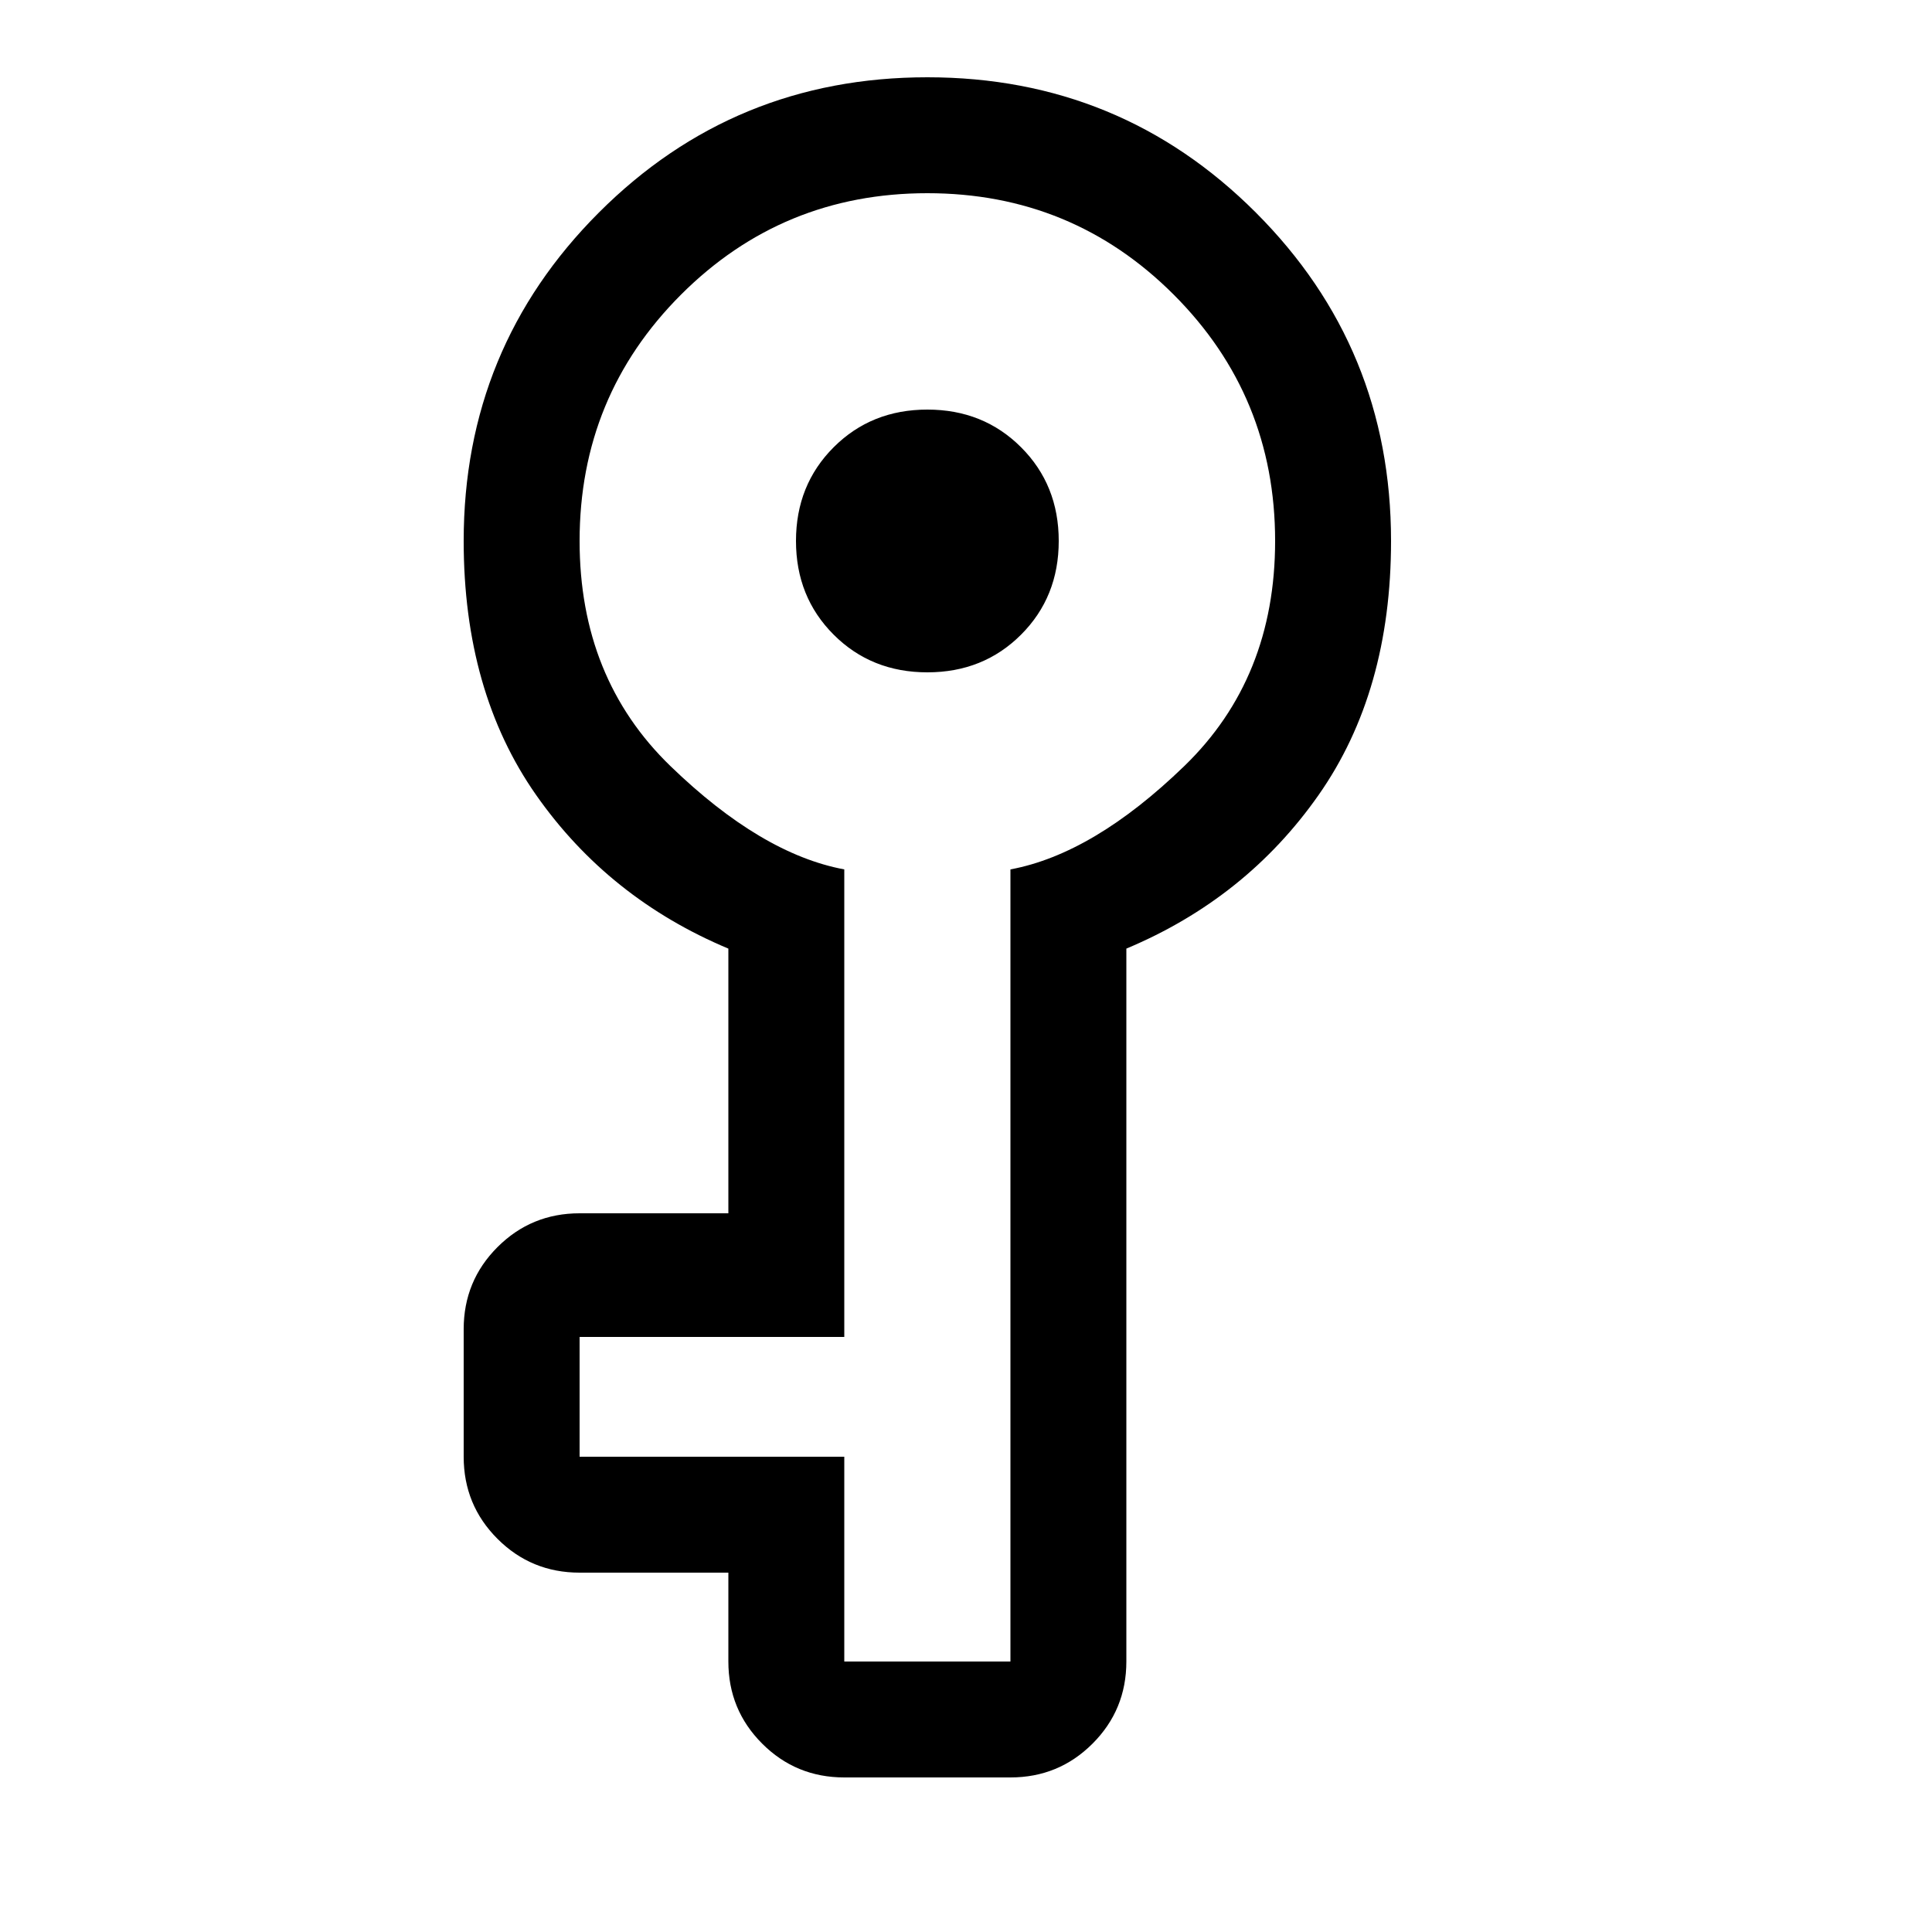
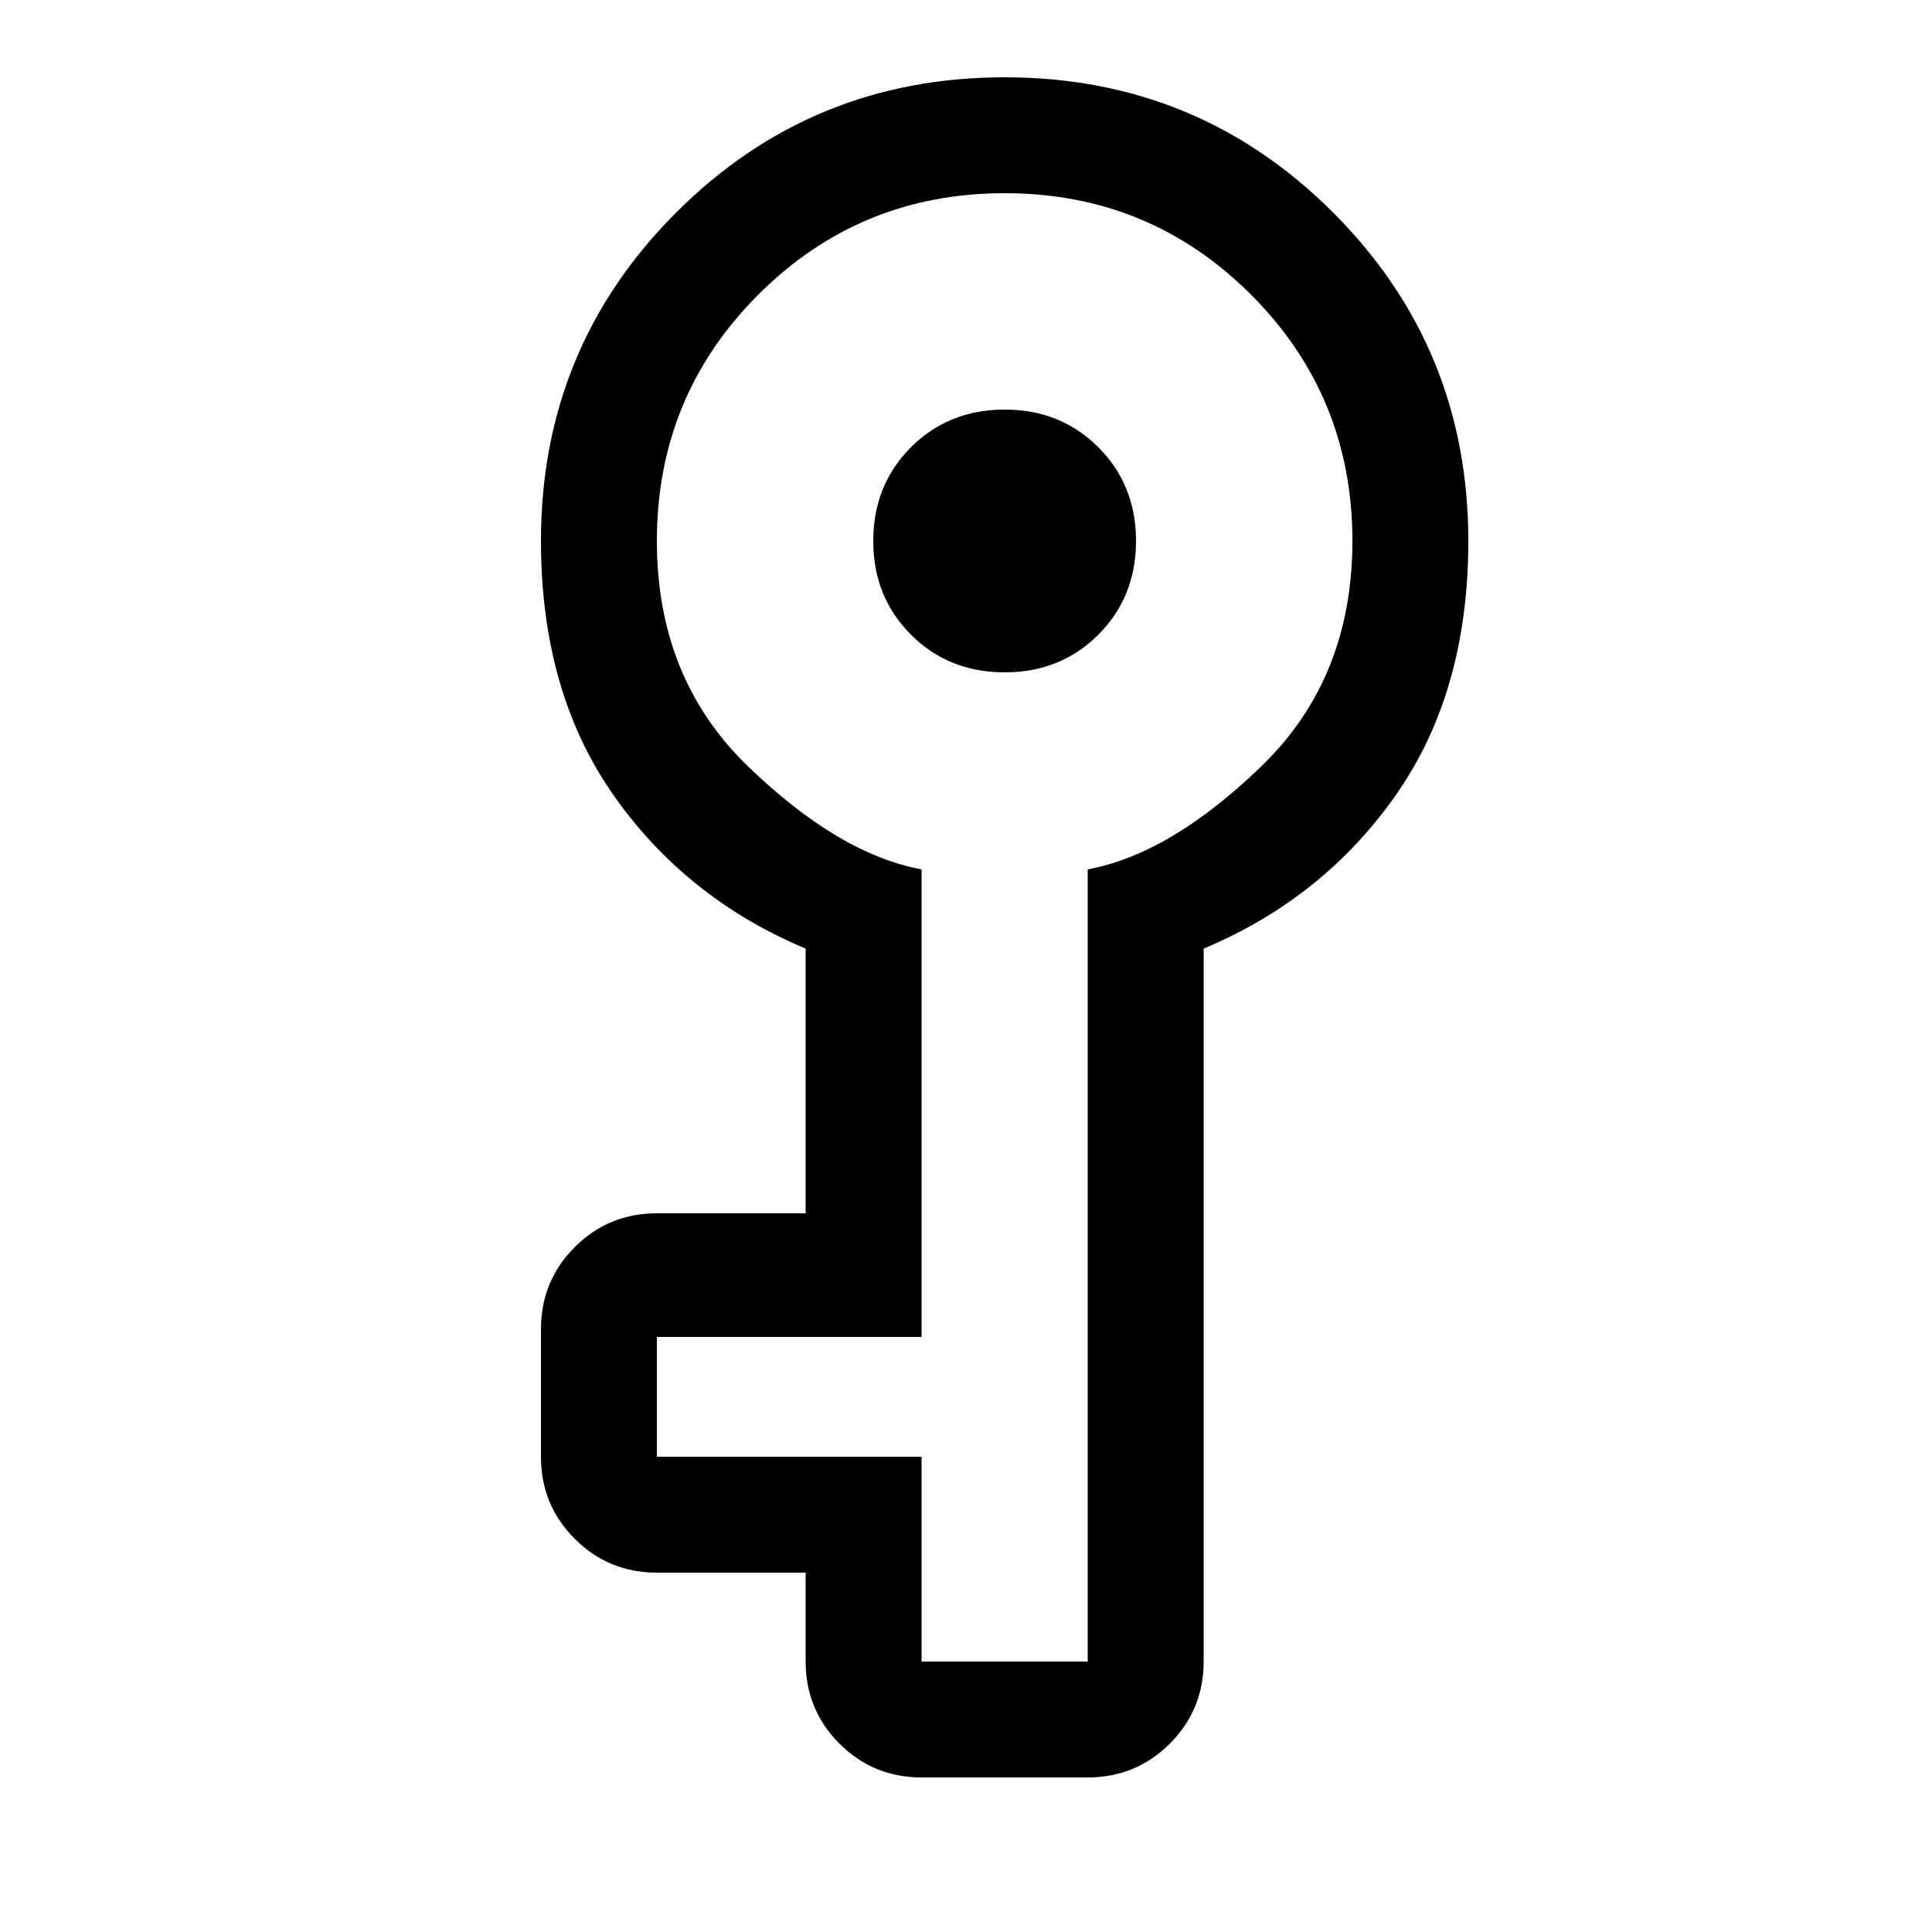
<svg xmlns="http://www.w3.org/2000/svg" viewBox="0 0 50 50">
-   <path transform="rotate(90) translate(0,-48)" d="M14 36q-5 0-8.5-3.5T2 24q0-5 3.5-8.5T14 12q3.9 0 6.575 1.875 2.675 1.875 3.975 4.975H43q1.25 0 2.125.875T46 21.85v4.3q0 1.25-.875 2.125T43 29.15h-2.3V33q0 1.25-.875 2.125T37.7 36h-3.3q-1.25 0-2.125-.875T31.4 33v-3.85h-6.85q-1.3 3.1-3.975 4.975Q17.9 36 14 36Zm0-3q3.55 0 5.825-2.35 2.275-2.35 2.675-4.5h12.1V33h3.1v-6.85H43v-4.3H22.5q-.4-2.15-2.675-4.5T14 15q-3.75 0-6.375 2.625T5 24q0 3.75 2.625 6.375T14 33Zm0-5.6q1.45 0 2.425-.975.975-.975.975-2.425 0-1.45-.975-2.425Q15.45 20.6 14 20.6q-1.45 0-2.425.975Q10.6 22.55 10.6 24q0 1.45.975 2.425.975.975 2.425.975Zm0-3.4Z" />
+   <path transform="rotate(90) translate(0,-50)" d="M14 36q-5 0-8.5-3.5T2 24q0-5 3.5-8.5T14 12q3.9 0 6.575 1.875 2.675 1.875 3.975 4.975H43q1.25 0 2.125.875T46 21.85v4.3q0 1.25-.875 2.125T43 29.15h-2.3V33q0 1.25-.875 2.125T37.7 36h-3.3q-1.25 0-2.125-.875T31.4 33v-3.85h-6.85q-1.3 3.1-3.975 4.975Q17.9 36 14 36Zm0-3q3.55 0 5.825-2.35 2.275-2.35 2.675-4.5h12.1V33h3.1v-6.85H43v-4.3H22.5q-.4-2.15-2.675-4.5T14 15q-3.75 0-6.375 2.625T5 24q0 3.75 2.625 6.375T14 33Zm0-5.6q1.45 0 2.425-.975.975-.975.975-2.425 0-1.45-.975-2.425Q15.45 20.6 14 20.6q-1.45 0-2.425.975Q10.6 22.55 10.6 24q0 1.45.975 2.425.975.975 2.425.975Zm0-3.4Z" />
</svg>
